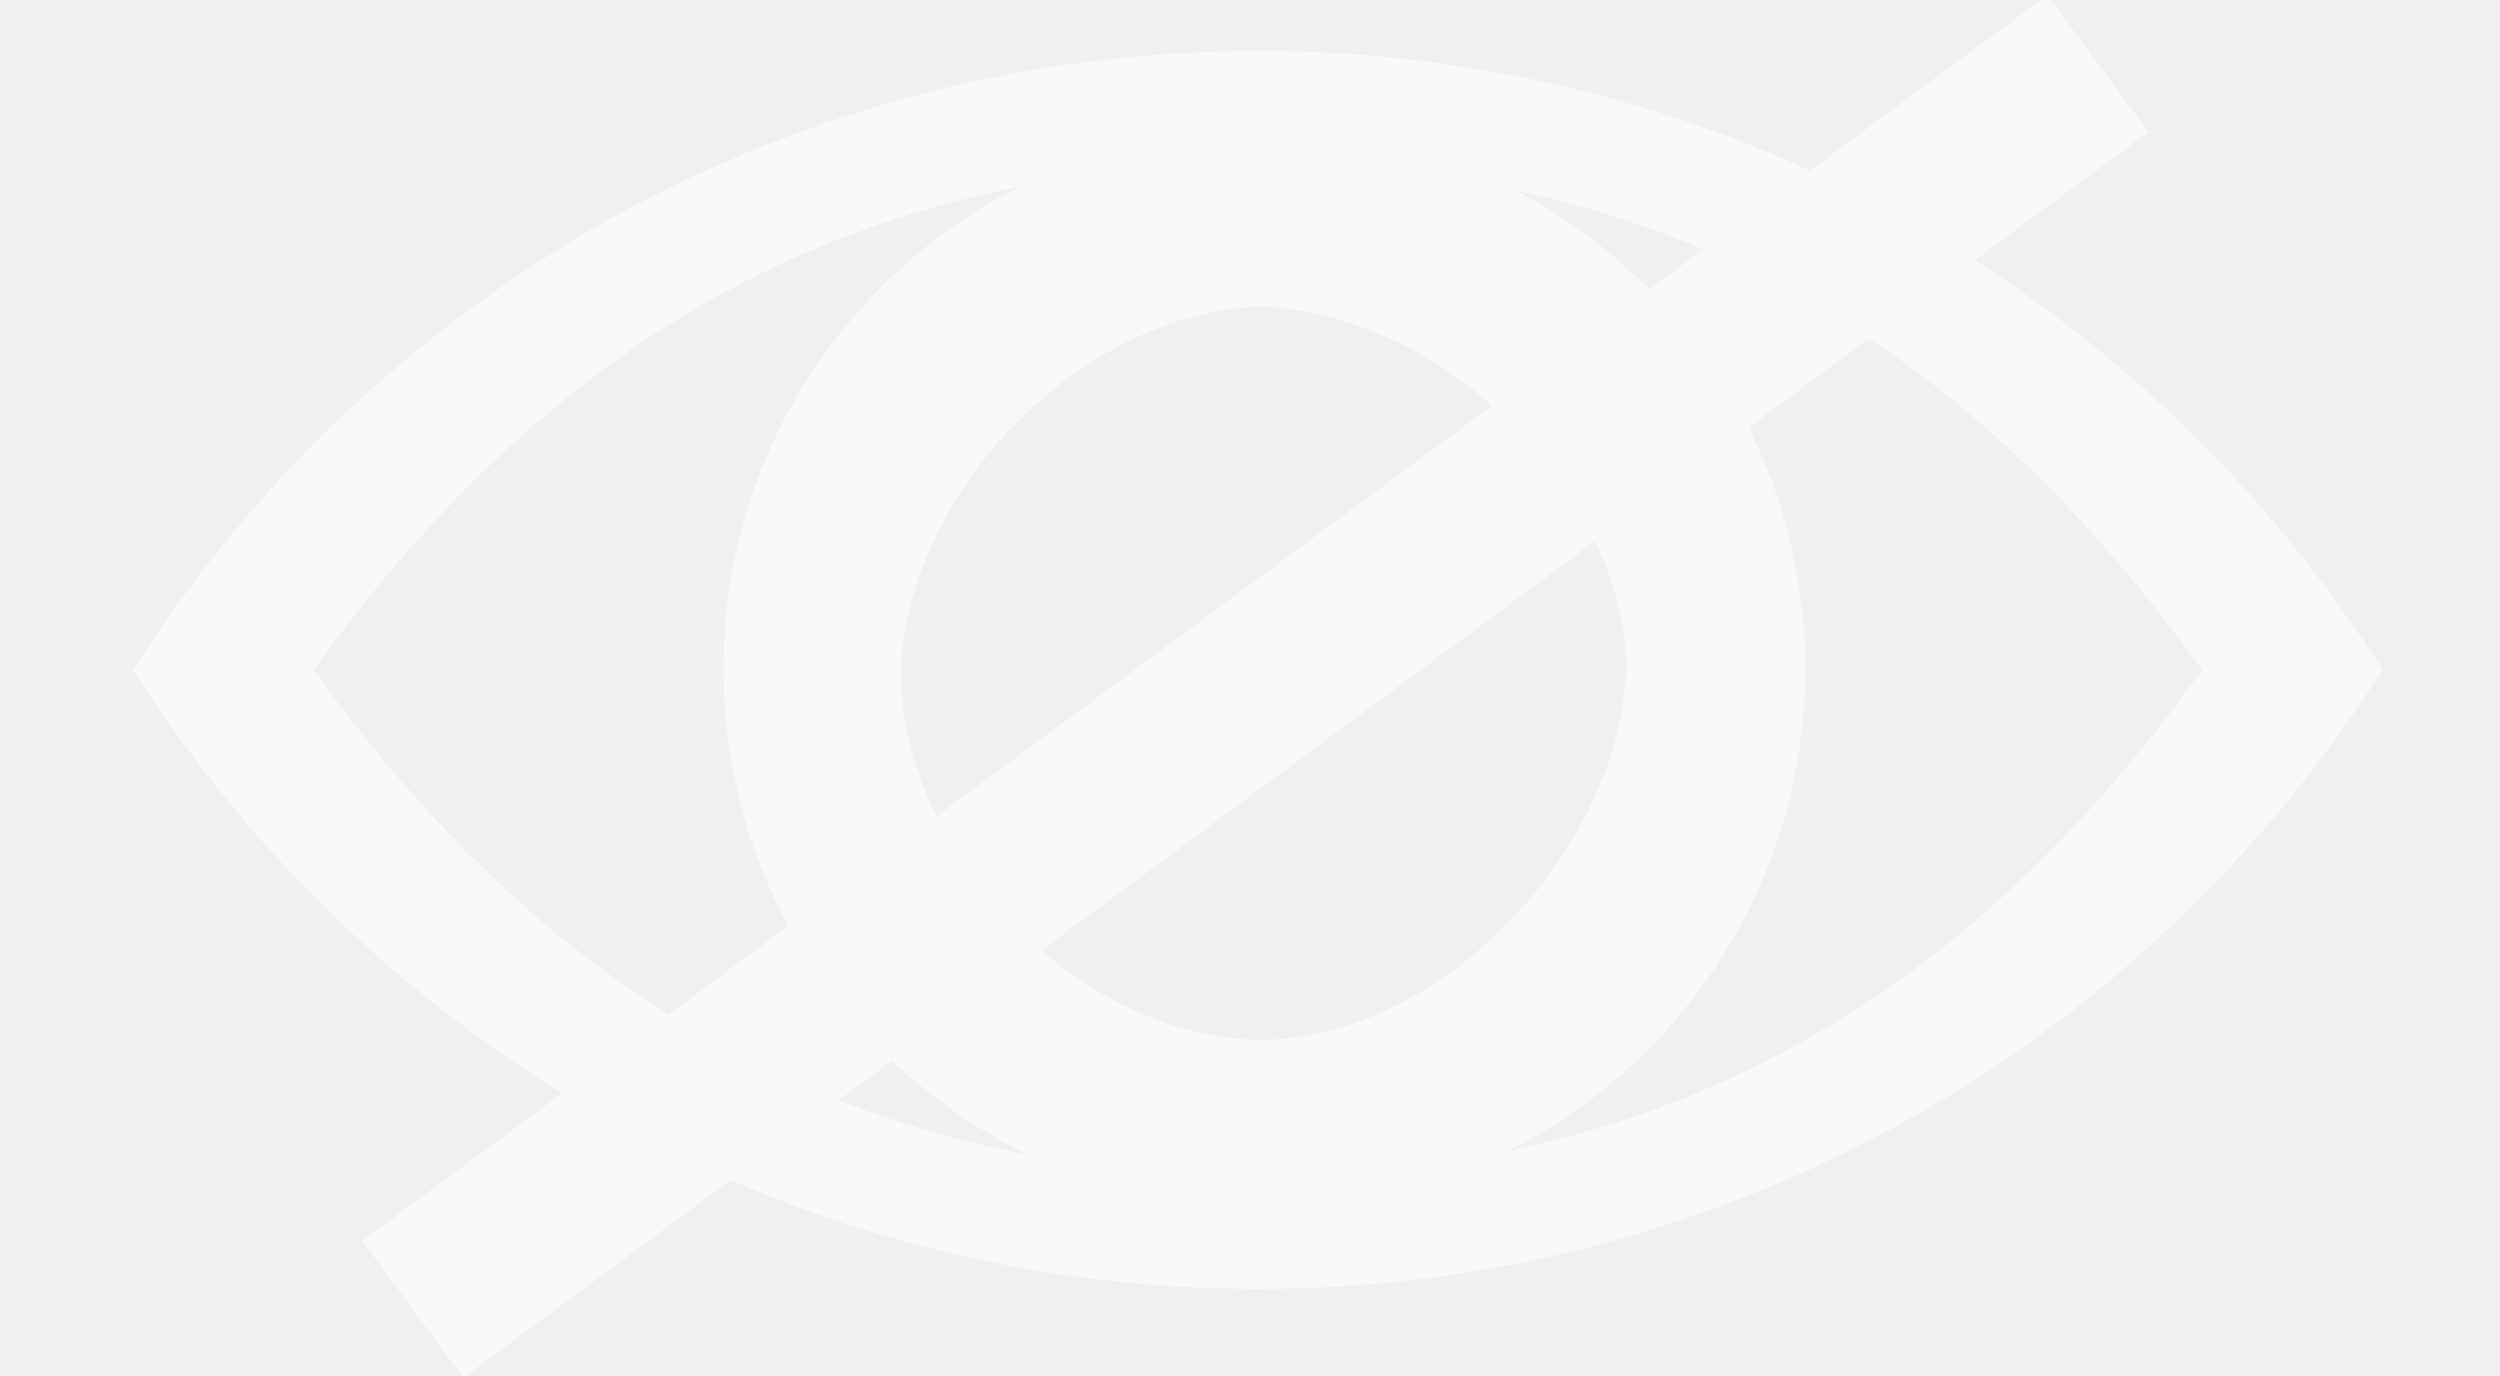
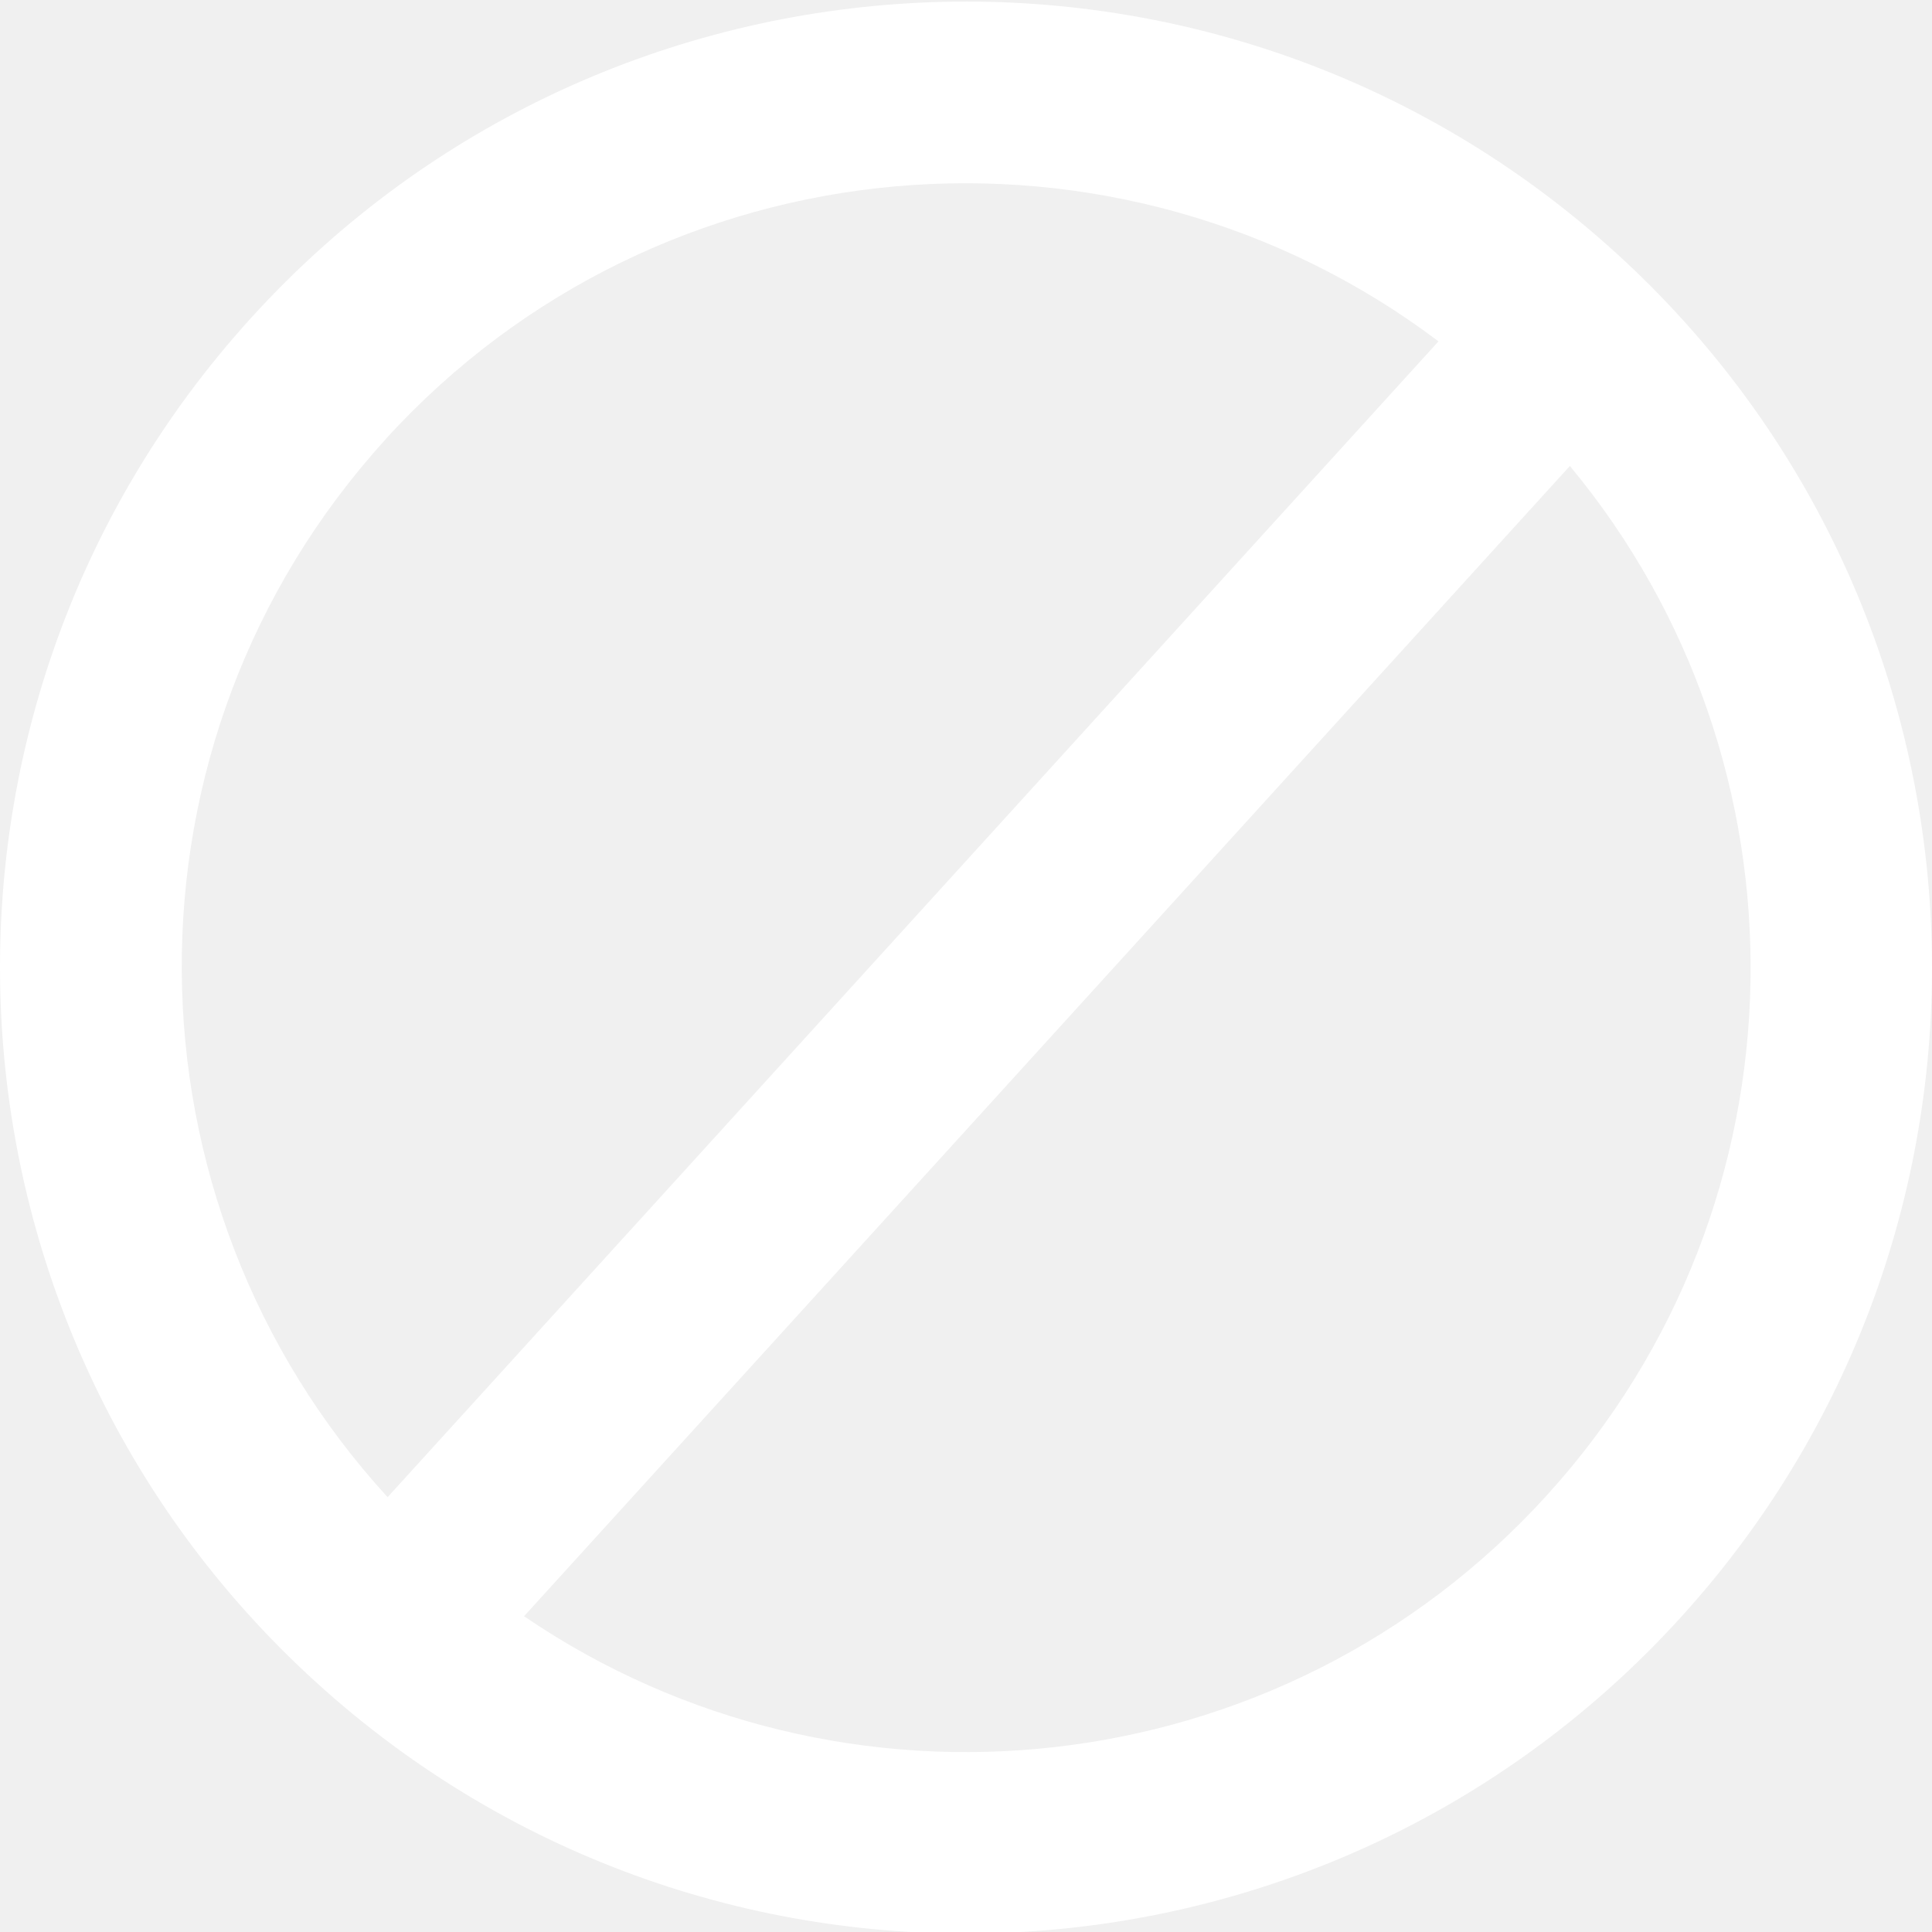
- <svg xmlns="http://www.w3.org/2000/svg" version="1.0" width="100" height="55.02" viewBox="0 0 100 55.02" id="Layer_1" xml:space="preserve">
-   <defs id="defs9" />
-   <path d="M 94.801,26.02 C 84.892,11.004 68.261,2.038 50.319,2.038 c -17.94,0 -34.572,8.966 -44.493,23.982 l -0.512,0.777 0.512,0.774 C 15.738,42.59 32.373,51.556 50.319,51.556 c 17.942,0 34.574,-8.966 44.483,-23.99 l 0.512,-0.769 z m -82.257,0.777 C 19.854,16.668 28.772,9.854 40.787,7.468 c -2.009,1.015 -3.869,2.348 -5.504,3.978 -4.089,4.086 -6.341,9.52 -6.341,15.295 0,5.778 2.253,11.215 6.341,15.299 1.735,1.73 3.715,3.111 5.855,4.151 C 28.984,43.869 19.925,37.022 12.544,26.797 z M 50.541,41.596 c -7.367,0 -14.517,-7.45 -14.517,-14.812 0.399,-7.601 7.637,-14.417 14.517,-14.518 7.599,0.399 14.417,7.639 14.519,14.518 -0.399,7.599 -7.636,14.71 -14.519,14.812 z m 9.815,4.432 c 2.016,-1.022 3.874,-2.349 5.516,-3.989 4.082,-4.084 6.337,-9.521 6.337,-15.299 0,-8.291 -4.703,-15.502 -11.57,-19.125 C 72.334,10.137 80.942,16.89 88.085,26.797 80.883,36.78 72.17,43.551 60.355,46.029 z" id="path3" style="fill:#f9f9f9" />
-   <rect width="83.824" height="6.804" x="-17.854" y="48.526" transform="matrix(0.8041244,-0.5944611,0.5944611,0.8041244,0,0)" id="rect3206" style="fill:#f9f9f9" />
+ <svg xmlns="http://www.w3.org/2000/svg" width="16" height="16" id="svg2" version="1.1">
+   <defs id="defs4" />
+   <g id="layer1" transform="translate(0,-1036.362)">
+     <path style="fill:#ffffff;fill-opacity:1;stroke:none" d="m 2.081,1038.993 c -2.972,3.269 -2.732,8.329 0.537,11.301 3.269,2.972 8.329,2.732 11.301,-0.537 2.972,-3.269 2.732,-8.329 -0.537,-11.301 -3.269,-2.972 -8.329,-2.732 -11.301,0.537 z m 1.11,1.009 c 2.278,-2.506 6.07,-2.813 8.722,-0.813 l -8.703,9.572 c -2.243,-2.45 -2.297,-6.253 -0.018,-8.759 z m 1.149,9.745 8.661,-9.526 c 2.038,2.453 2.015,6.099 -0.192,8.526 -2.207,2.427 -5.835,2.796 -8.469,1 z" id="path2985" />
+   </g>
</svg>
